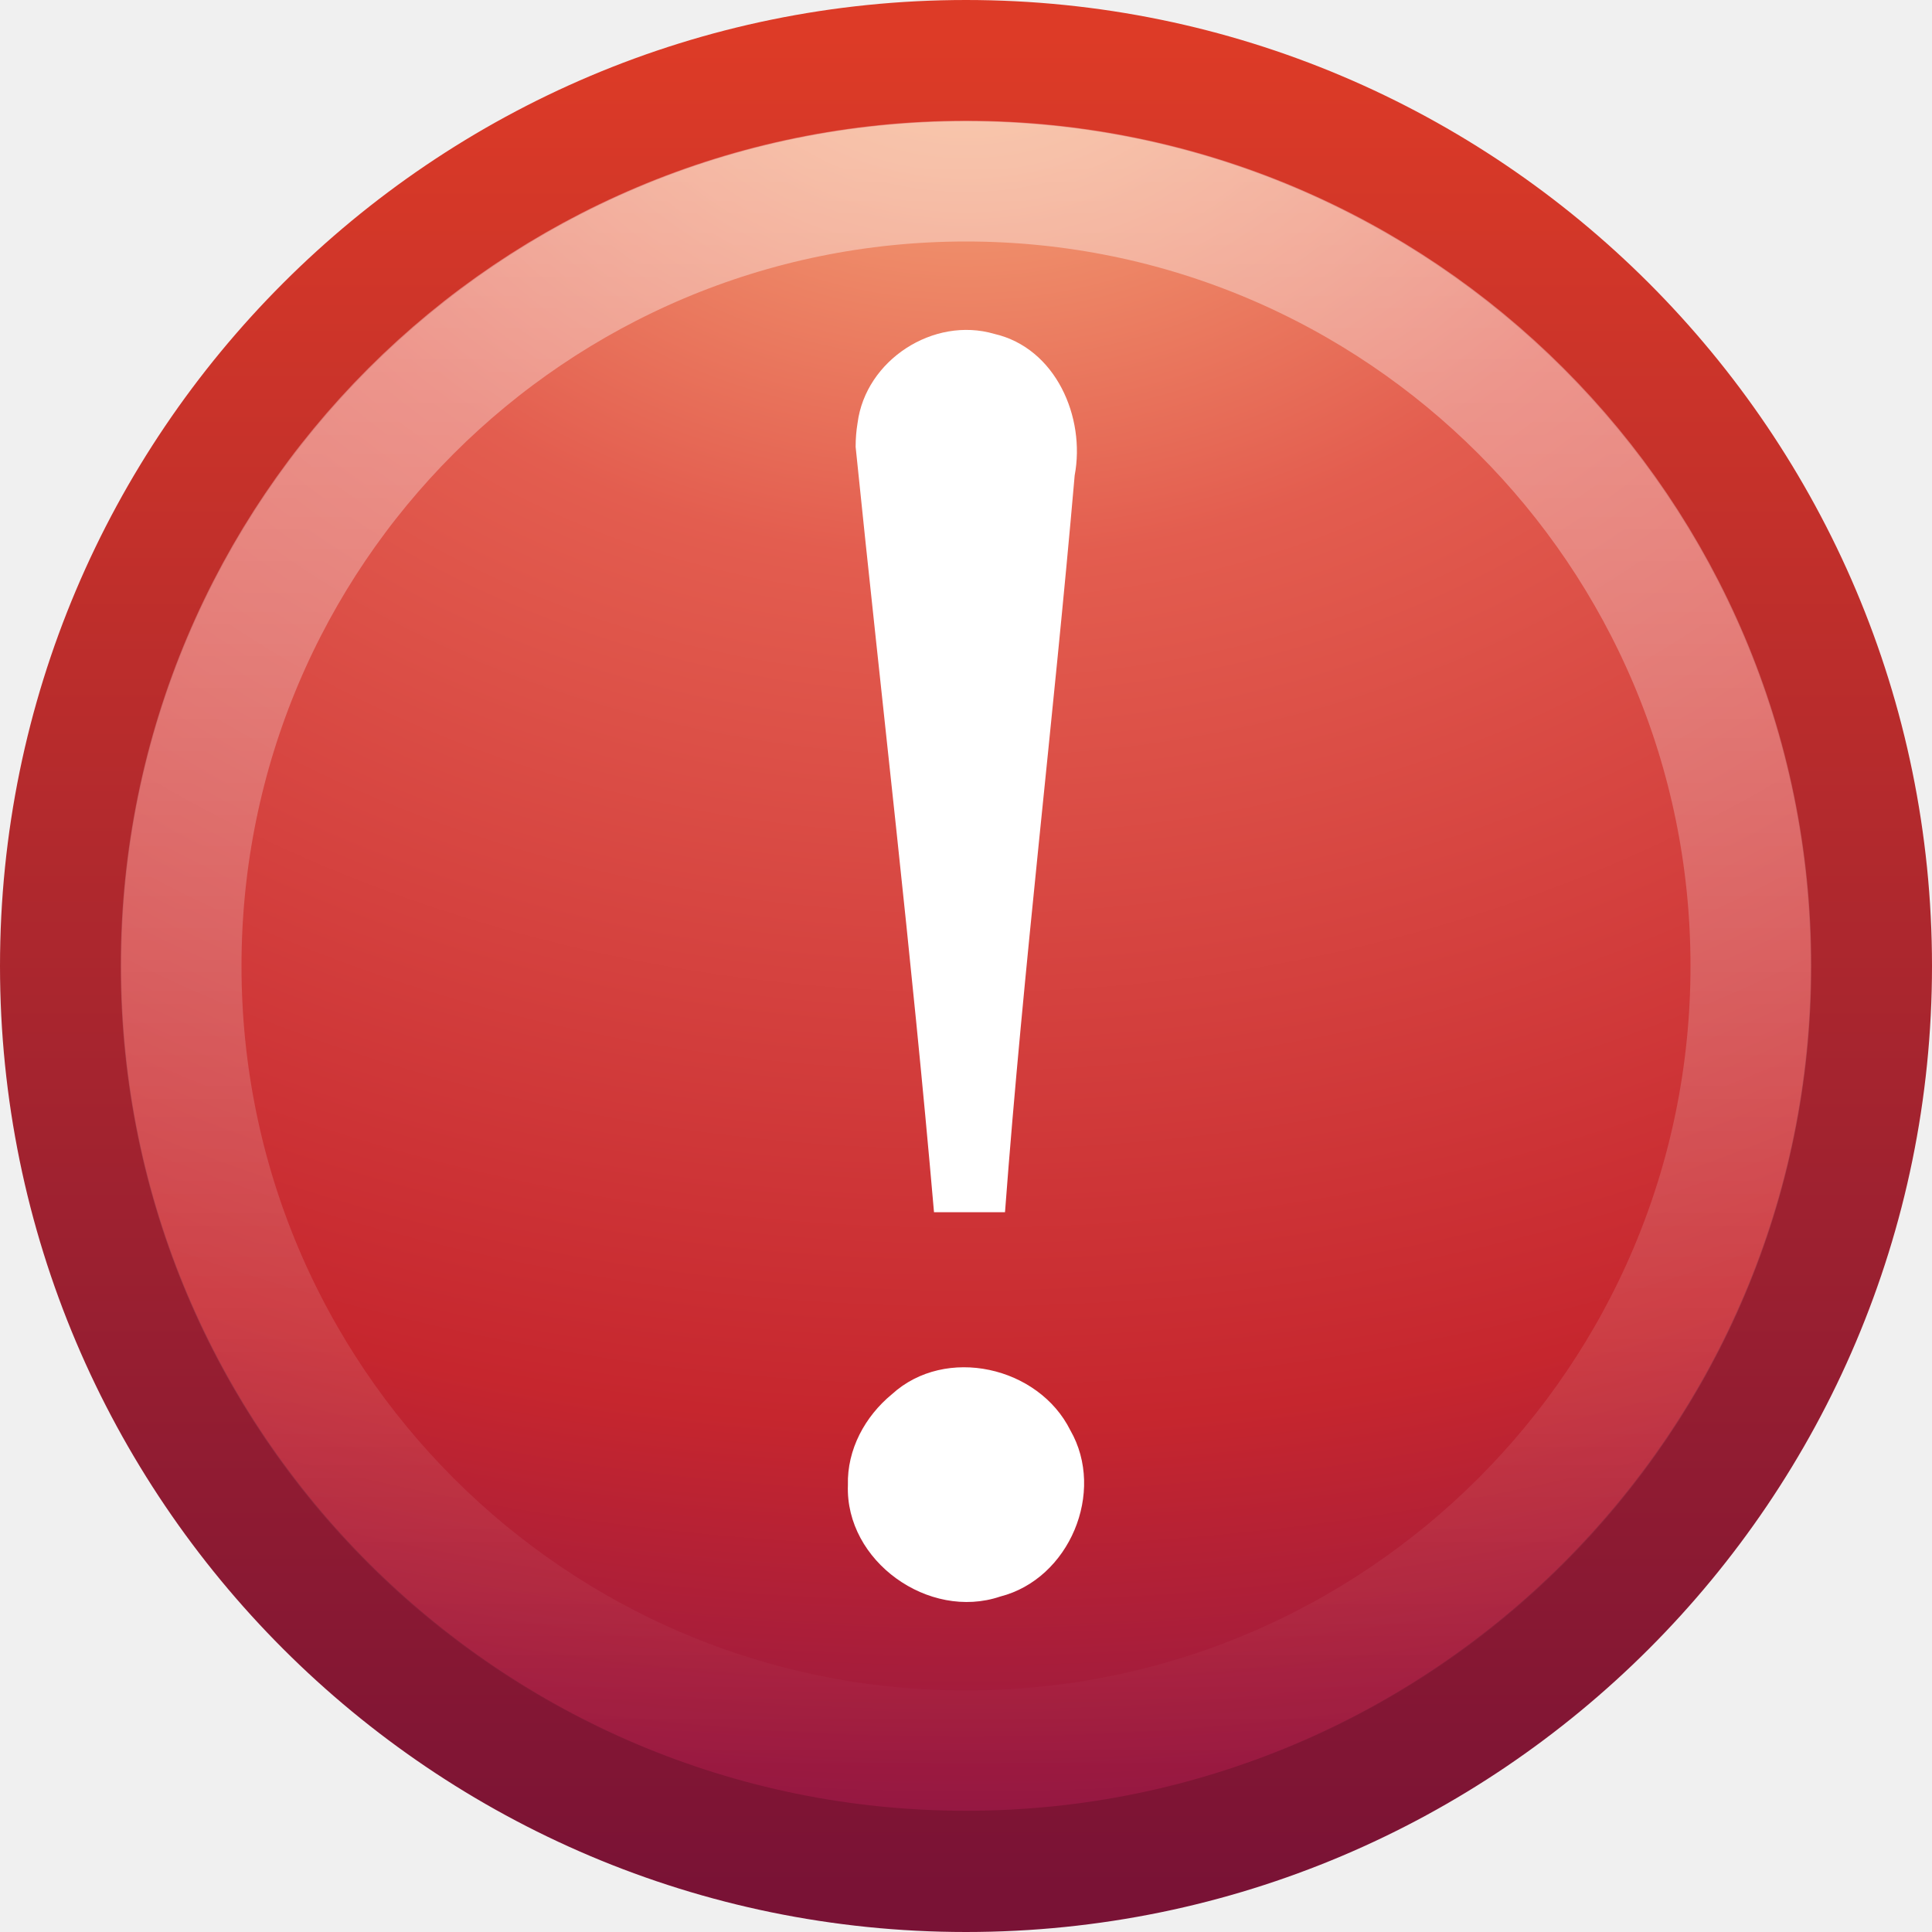
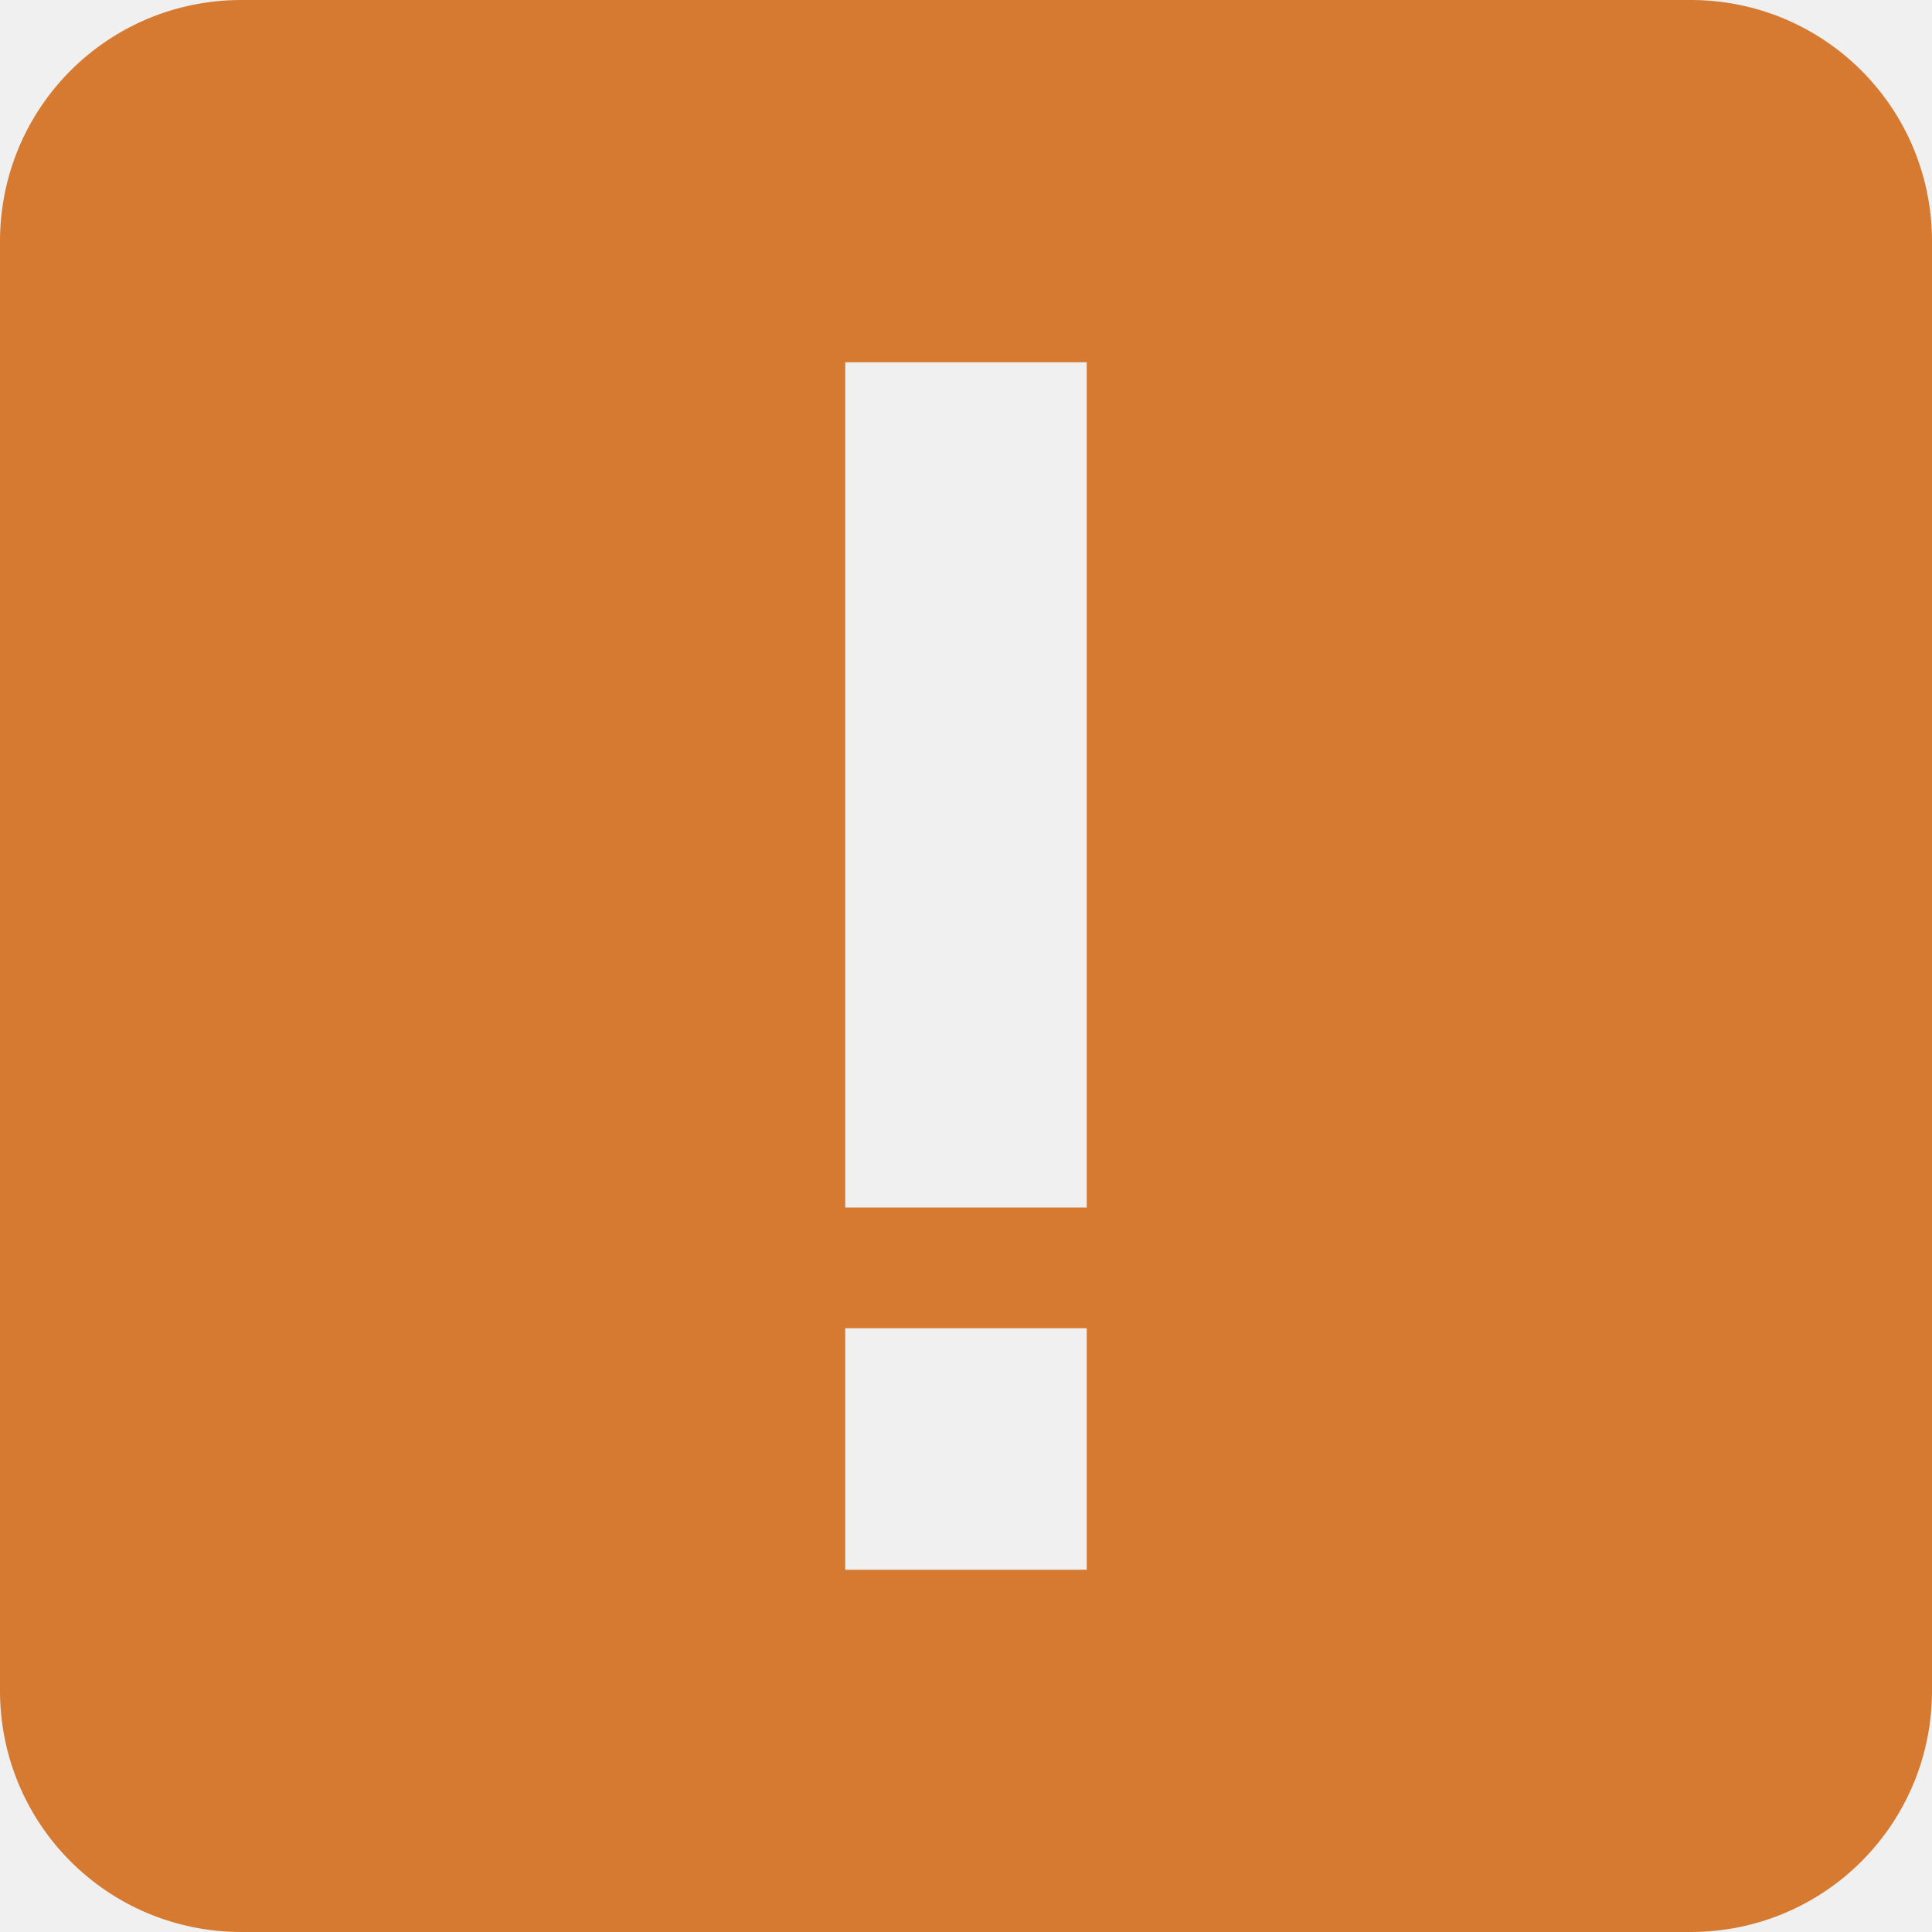
- <svg xmlns="http://www.w3.org/2000/svg" id="svg2509" height="16" width="16" version="1.0">
-   <defs id="defs2511">
-     <linearGradient id="linearGradient2406" y2="5.468" gradientUnits="userSpaceOnUse" x2="63.397" gradientTransform="matrix(.74324 0 0 .74322 -38.23 10.609)" y1="-12.489" x1="63.397">
-       <stop id="stop4875" style="stop-color:#fff" offset="0" />
-       <stop id="stop4877" style="stop-color:#fff;stop-opacity:0" offset="1" />
-     </linearGradient>
-     <linearGradient id="linearGradient2411" y2="3.082" gradientUnits="userSpaceOnUse" x2="18.379" gradientTransform="matrix(.36857 0 0 .36857 -.84577 -.84577)" y1="44.98" x1="18.379">
+ <svg xmlns="http://www.w3.org/2000/svg" id="svg2" height="16" width="16" version="1.0">
+   <defs id="defs4">
+     <radialGradient id="radialGradient2499" gradientUnits="userSpaceOnUse" cy="4.625" cx="62.625" gradientTransform="matrix(1.1294,0,0,0.28235,-58.729,19.694)" r="10.625">
+       <stop id="stop8840" offset="0" />
+       <stop id="stop8842" style="stop-opacity:0" offset="1" />
+     </radialGradient>
+     <linearGradient id="linearGradient2496" y2="3.082" gradientUnits="userSpaceOnUse" x2="18.379" gradientTransform="matrix(0.51604,0,0,0.51604,-0.38499,-0.38499)" y1="44.98" x1="18.379">
      <stop id="stop2492" style="stop-color:#791235" offset="0" />
      <stop id="stop2494" style="stop-color:#dd3b27" offset="1" />
    </linearGradient>
-     <radialGradient id="radialGradient2409" gradientUnits="userSpaceOnUse" cy="3.99" cx="23.896" gradientTransform="matrix(0 .87966 -1.1611 0 12.633 -21.084)" r="20.397">
+     <radialGradient id="radialGradient2494" gradientUnits="userSpaceOnUse" cy="3.99" cx="23.896" gradientTransform="matrix(0,1.2316,-1.6257,0,18.487,-28.721)" r="20.397">
      <stop id="stop3244" style="stop-color:#f8b17e" offset="0" />
      <stop id="stop3246" style="stop-color:#e35d4f" offset=".262" />
      <stop id="stop3248" style="stop-color:#c6262e" offset=".661" />
      <stop id="stop3250" style="stop-color:#690b54" offset="1" />
    </radialGradient>
+     <linearGradient id="linearGradient2491" y2="5.468" gradientUnits="userSpaceOnUse" x2="63.397" gradientTransform="matrix(1.0863,0,0,1.0862,-55.567,15.814)" y1="-12.489" x1="63.397">
+       <stop id="stop4875" style="stop-color:#fff" offset="0" />
+       <stop id="stop4877" style="stop-color:#fff;stop-opacity:0" offset="1" />
+     </linearGradient>
  </defs>
-   <g id="layer1">
-     <g id="g2533">
-       <path id="path2555" style="stroke-linejoin:round;stroke:url(#linearGradient2411);stroke-linecap:round;stroke-width:1.004;fill:url(#radialGradient2409)" d="m8 0.502c-4.137 0-7.498 3.361-7.498 7.498 0 4.137 3.361 7.498 7.498 7.498 4.137 0 7.498-3.361 7.498-7.498 0-4.137-3.361-7.498-7.498-7.498z" />
-       <path id="path2463" style="opacity:.4;stroke:url(#linearGradient2406);fill:none" d="m14.5 8c0 3.59-2.91 6.5-6.5 6.5s-6.5-2.91-6.5-6.5c0-3.59 2.91-6.5 6.5-6.5s6.5 2.91 6.5 6.5z" />
-     </g>
-     <path id="text2315" style="fill:#fff" d="m7.086 3.701c0.216 2.115 0.465 4.215 0.649 6.338h0.588c0.153-2.039 0.4-4.065 0.577-6.102 0.091-0.482-0.157-1.055-0.666-1.172-0.503-0.147-1.065 0.217-1.132 0.738-0.011 0.065-0.016 0.132-0.016 0.198zm-0.064 8.598c-0.023 0.63 0.67 1.123 1.261 0.923 0.573-0.146 0.875-0.866 0.581-1.377-0.263-0.529-1.033-0.704-1.477-0.299-0.224 0.184-0.373 0.459-0.365 0.753z" />
-   </g>
+   <path style="opacity:0.8;fill:#ce5c00;fill-opacity:1;stroke:none" d="M 2,0 C 0.892,0 0,0.892 0,2 l 0,12 c 0,1.108 0.892,2 2,2 l 12,0 c 1.108,0 2,-0.892 2,-2 L 16,2 C 16,0.892 15.108,0 14,0 L 2,0 z m 5,3 2,0 0,7 -2,0 0,-7 z m 0,8 2,0 0,2 -2,0 0,-2 z" id="rect3005" />
</svg>
